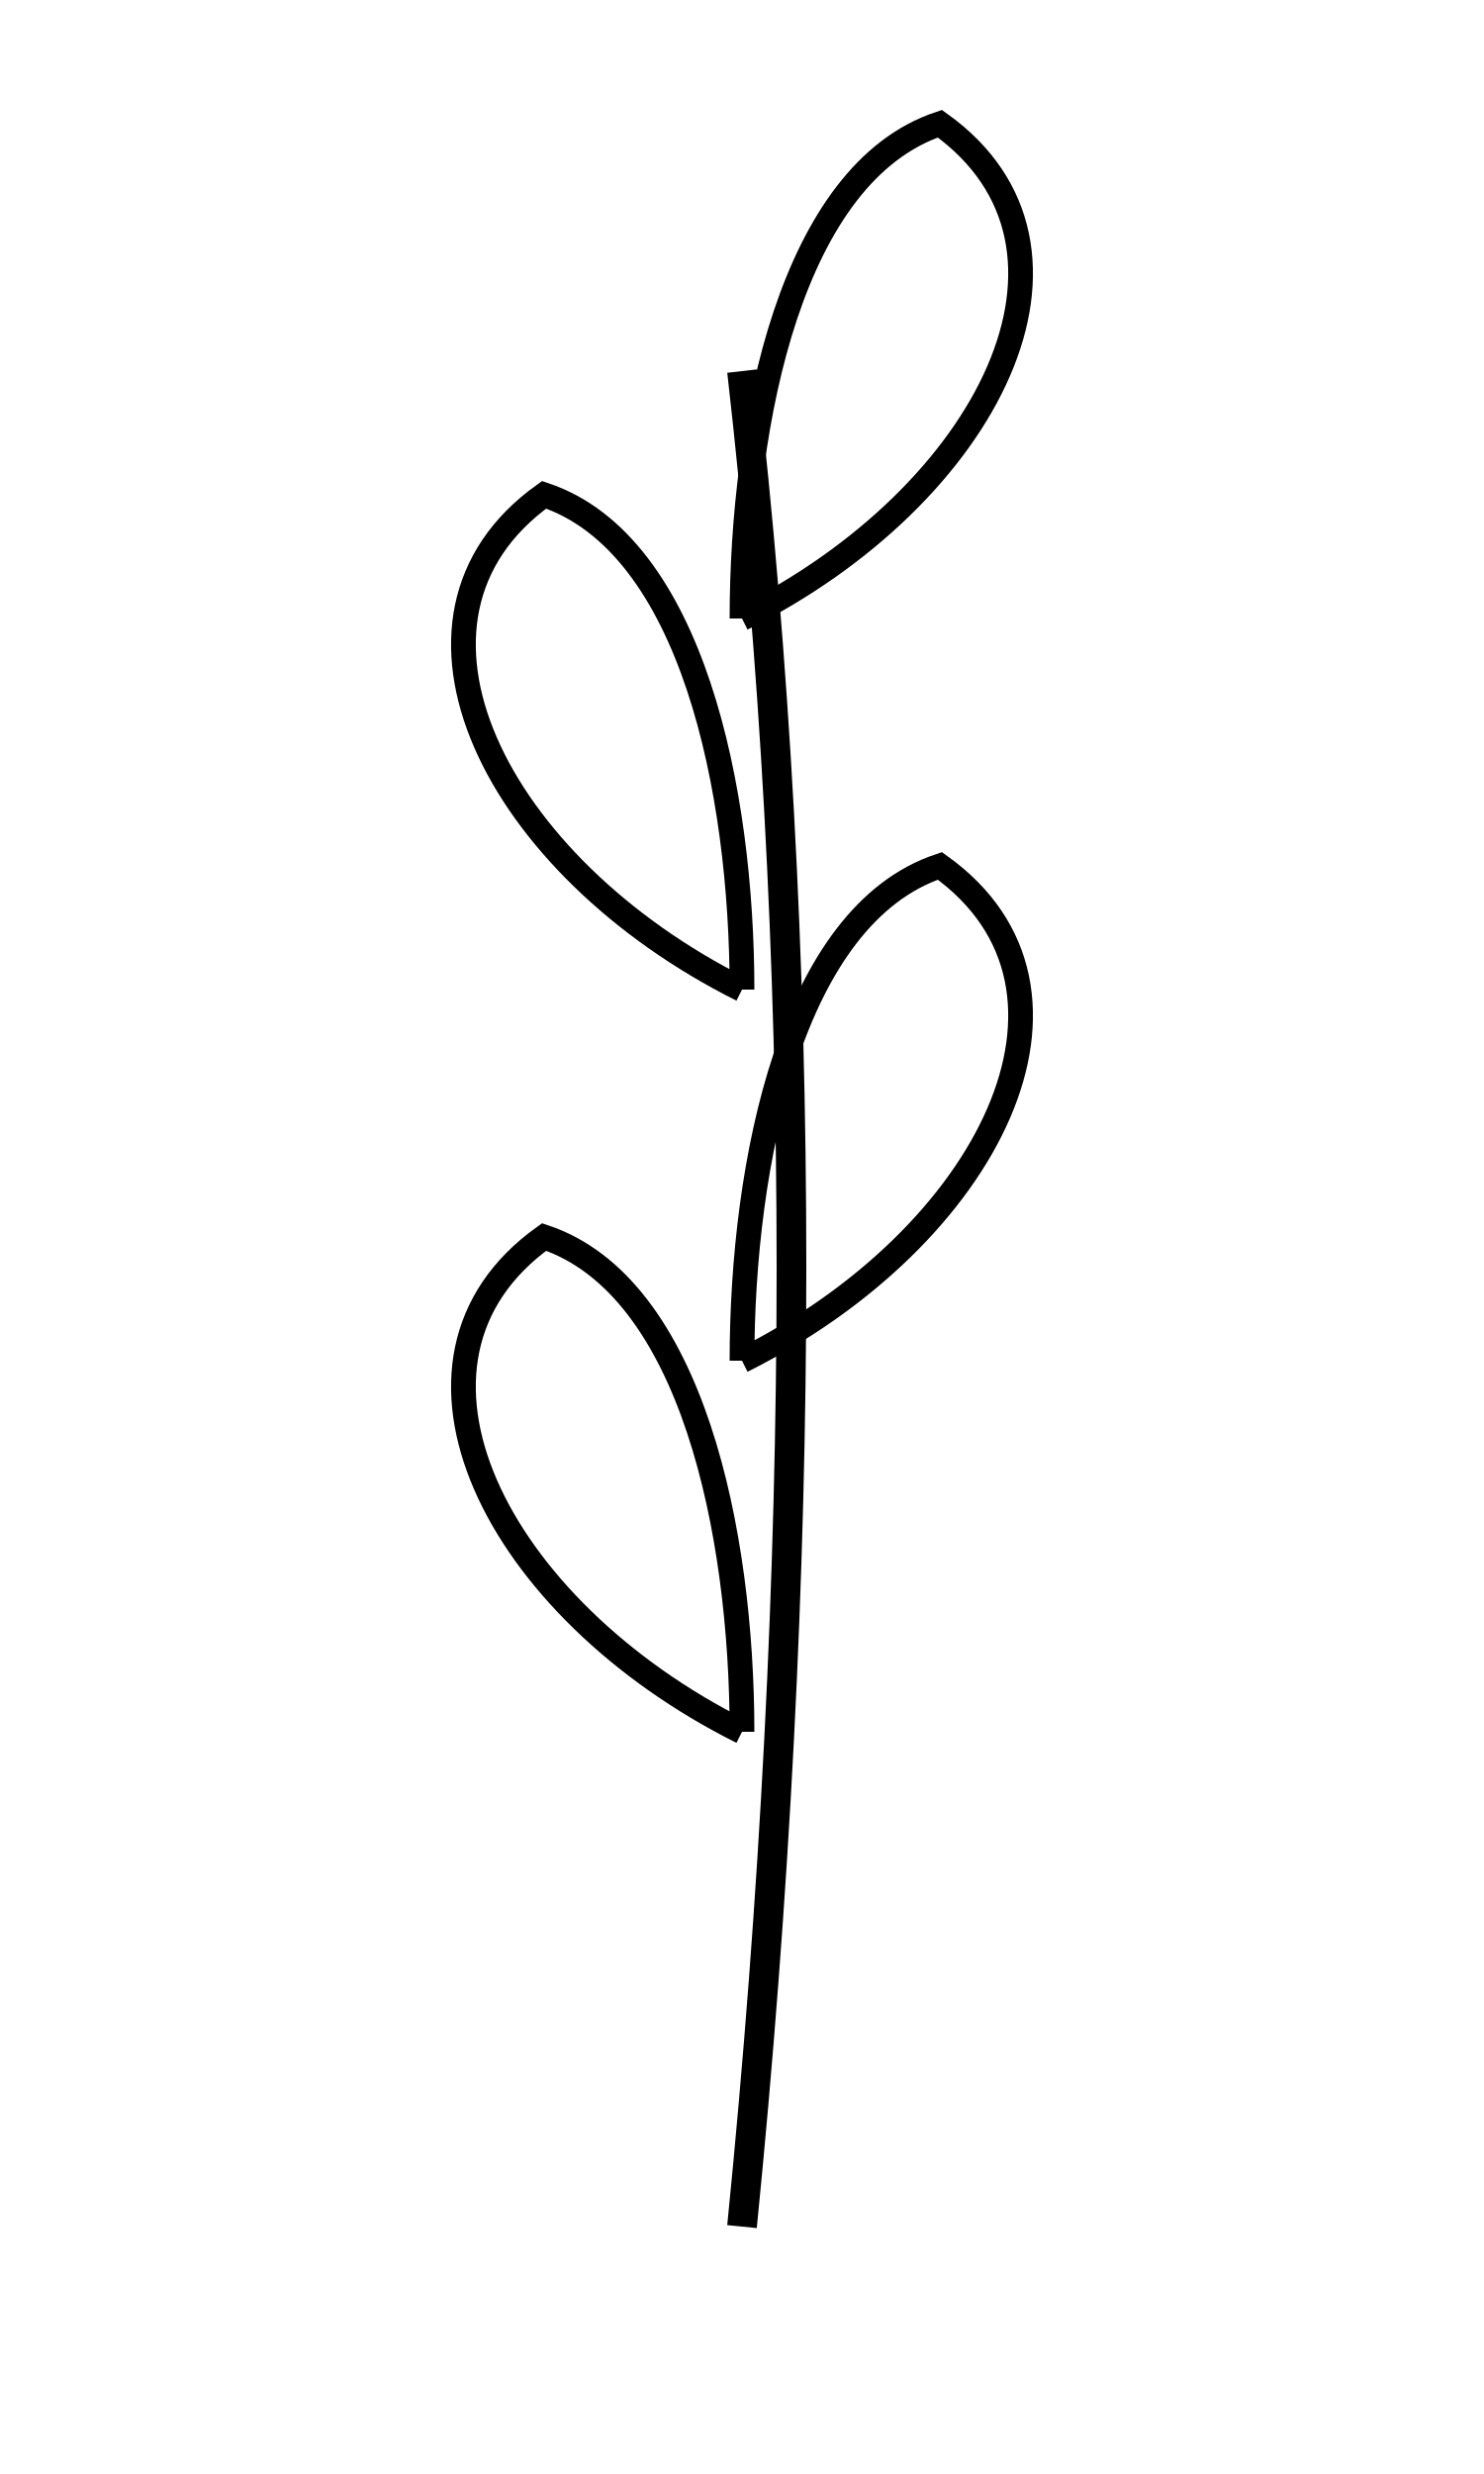
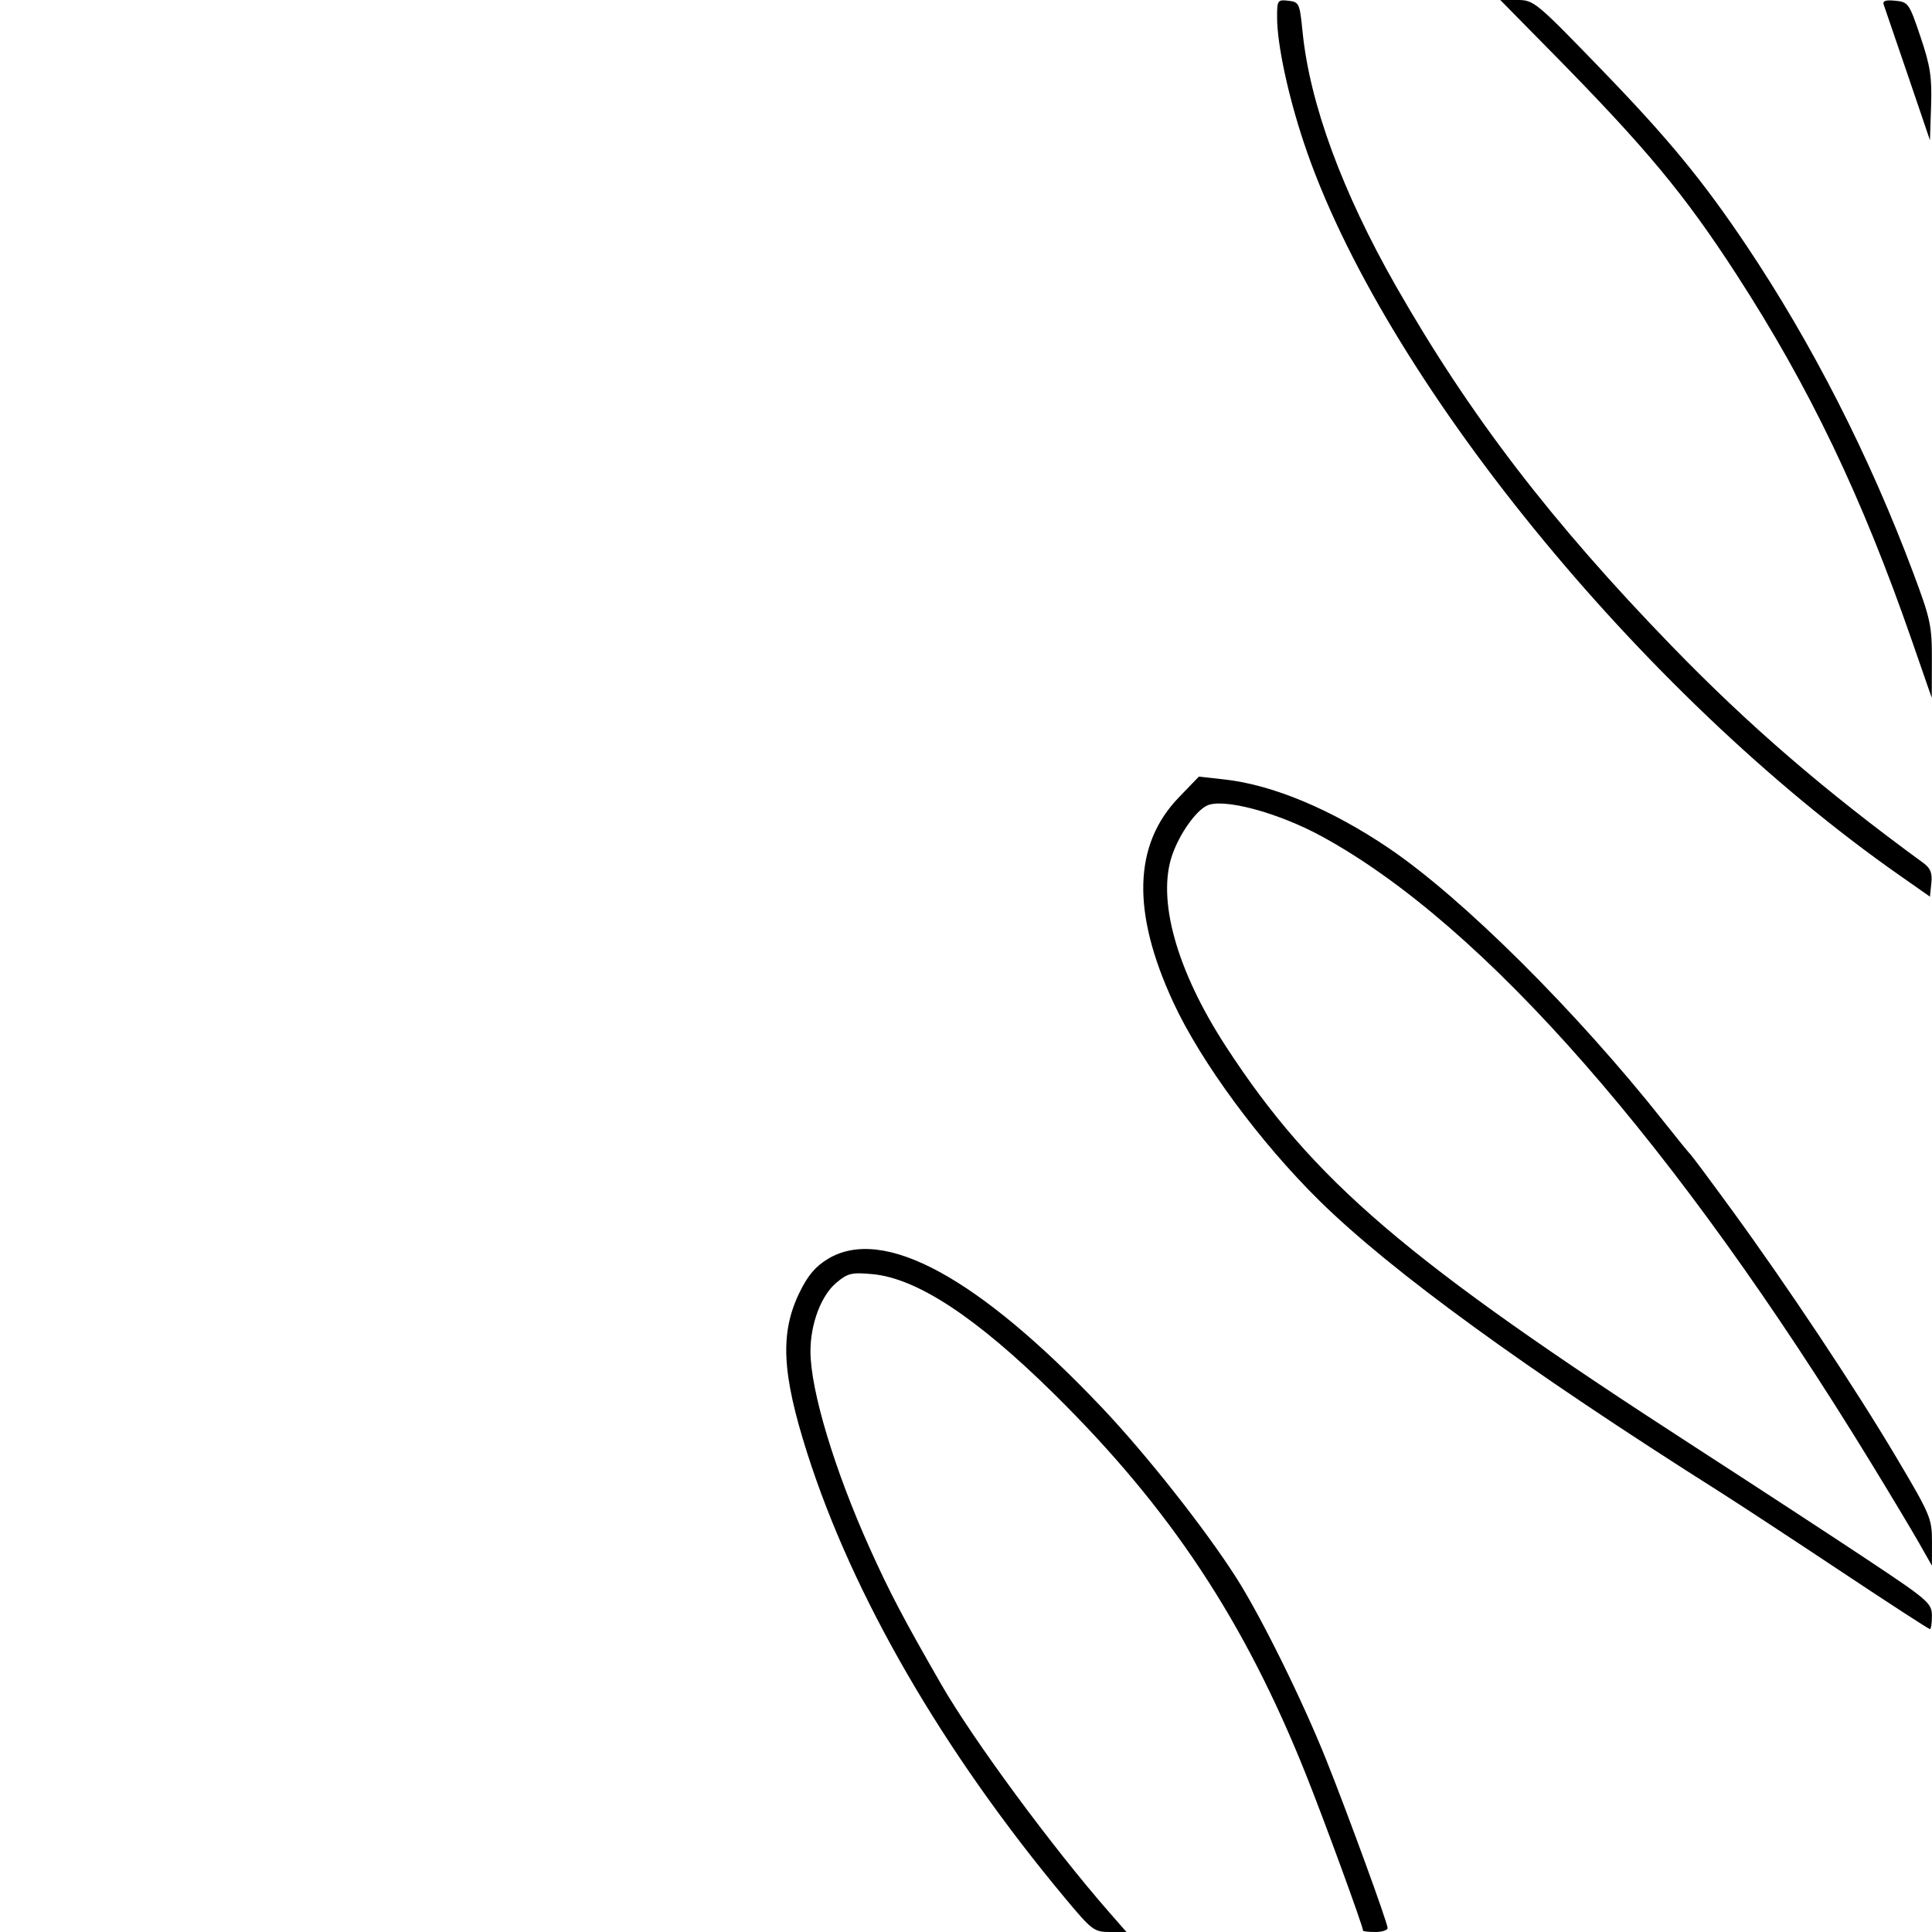
- <svg xmlns="http://www.w3.org/2000/svg" viewBox="0 0 60 100" fill="none">
-   <path d="M30 90 Q34 50 30 15" stroke="currentColor" stroke-width="1.2" vector-effect="non-scaling-stroke" />
-   <path d="M30 70 C20 65 15 55 22 50 C28 52 30 62 30 70" stroke="currentColor" stroke-width="1" />
-   <path d="M30 55 C40 50 45 40 38 35 C32 37 30 47 30 55" stroke="currentColor" stroke-width="1" />
-   <path d="M30 40 C20 35 15 25 22 20 C28 22 30 32 30 40" stroke="currentColor" stroke-width="1" />
-   <path d="M30 25 C40 20 45 10 38 5 C32 7 30 17 30 25" stroke="currentColor" stroke-width="1" />
+ <svg xmlns="http://www.w3.org/2000/svg" fill="currentColor" vector-effect="non-scaling-stroke" width="472" height="472" viewBox="0 0 472 472" version="1.1">
+   <path d="M 312 4.184 C 312 10.781, 314.651 23.199, 318.560 34.921 C 337.496 91.698, 400.712 169.457, 463.967 213.778 L 471.500 219.056 471.838 215.778 C 472.098 213.260, 471.635 212.104, 469.838 210.792 C 445.707 193.165, 427.291 177.287, 408.466 157.877 C 379.025 127.522, 359.066 101.489, 341.093 70 C 327.917 46.915, 319.973 25.294, 318.223 7.753 C 317.529 0.790, 317.390 0.487, 314.750 0.184 C 312.126 -0.118, 312 0.065, 312 4.184 M 379.082 12.750 C 402.196 36.225, 411.494 47.409, 424.214 67.030 C 442.072 94.580, 454.860 121.268, 467.082 156.500 L 471.939 170.500 471.969 161.340 C 471.998 152.855, 471.659 151.272, 467.374 139.840 C 456.711 111.392, 442.697 83.905, 426.670 60 C 416.081 44.207, 407.617 33.918, 391.502 17.250 C 375.182 0.370, 374.736 -0, 370.677 -0 L 366.529 0 379.082 12.750 M 460.215 1.177 C 460.482 1.904, 463.131 9.646, 466.100 18.379 L 471.500 34.259 471.776 25.879 C 472.007 18.839, 471.594 16.141, 469.191 9 C 466.431 0.796, 466.216 0.489, 463.030 0.177 C 460.623 -0.059, 459.861 0.211, 460.215 1.177 M 287.990 194.816 C 276.886 206.336, 276.432 222.772, 286.608 244.803 C 293.373 259.448, 307.828 279.069, 322.434 293.432 C 339.928 310.636, 372.728 334.477, 420.301 364.566 C 424.591 367.280, 437.747 375.913, 449.537 383.750 C 461.326 391.588, 471.203 398, 471.486 398 C 471.769 398, 471.990 396.538, 471.979 394.750 C 471.959 391.671, 471.132 390.951, 456.229 381.044 C 447.578 375.293, 428.575 362.876, 414 353.452 C 343.544 307.891, 320.879 288.530, 299.480 255.621 C 287.407 237.055, 282.554 219.603, 286.437 208.718 C 288.234 203.682, 291.962 198.358, 294.729 196.877 C 298.542 194.837, 312.143 198.444, 323 204.375 C 362.516 225.961, 409.575 279.667, 457.172 357.500 C 461.881 365.200, 467.139 373.975, 468.857 377 L 471.981 382.500 471.991 376.614 C 472 371.001, 471.597 370.049, 463.326 356.114 C 453.302 339.227, 436.639 314.167, 423.019 295.497 C 417.805 288.348, 413.281 282.275, 412.966 282 C 412.651 281.725, 409.722 278.125, 406.458 274 C 385.176 247.107, 357.343 219.428, 339.305 207.221 C 325.313 197.752, 310.972 191.749, 299.196 190.434 L 292.893 189.730 287.990 194.816 M 202.315 307.528 C 199.257 309.360, 197.385 311.558, 195.367 315.683 C 190.514 325.601, 190.975 335.425, 197.210 355 C 208.325 389.896, 230.377 427.954, 260.222 463.750 C 266.763 471.595, 267.299 472, 271.154 472 L 275.208 472 271.048 467.250 C 257.121 451.349, 237.756 425.079, 229.932 411.473 C 220.717 395.449, 217.337 389.014, 212.493 378.263 C 203.864 359.114, 198 339.633, 198 330.116 C 198 323.425, 200.610 316.506, 204.308 313.395 C 207.104 311.042, 208.041 310.817, 213.116 311.277 C 224.017 312.265, 238.596 321.871, 257.471 340.500 C 285.924 368.584, 304.007 395.896, 319.044 433.500 C 323.498 444.641, 333 470.619, 333 471.658 C 333 471.846, 334.350 472, 336 472 C 337.650 472, 339 471.564, 339 471.031 C 339 469.757, 329.361 443.338, 324.030 430 C 318.200 415.417, 308.134 395.024, 302.062 385.500 C 294.433 373.533, 279.959 355.207, 269.123 343.794 C 238.910 311.975, 215.813 299.437, 202.315 307.528" stroke="none" fill="currentColor" fill-rule="evenodd" />
</svg>
